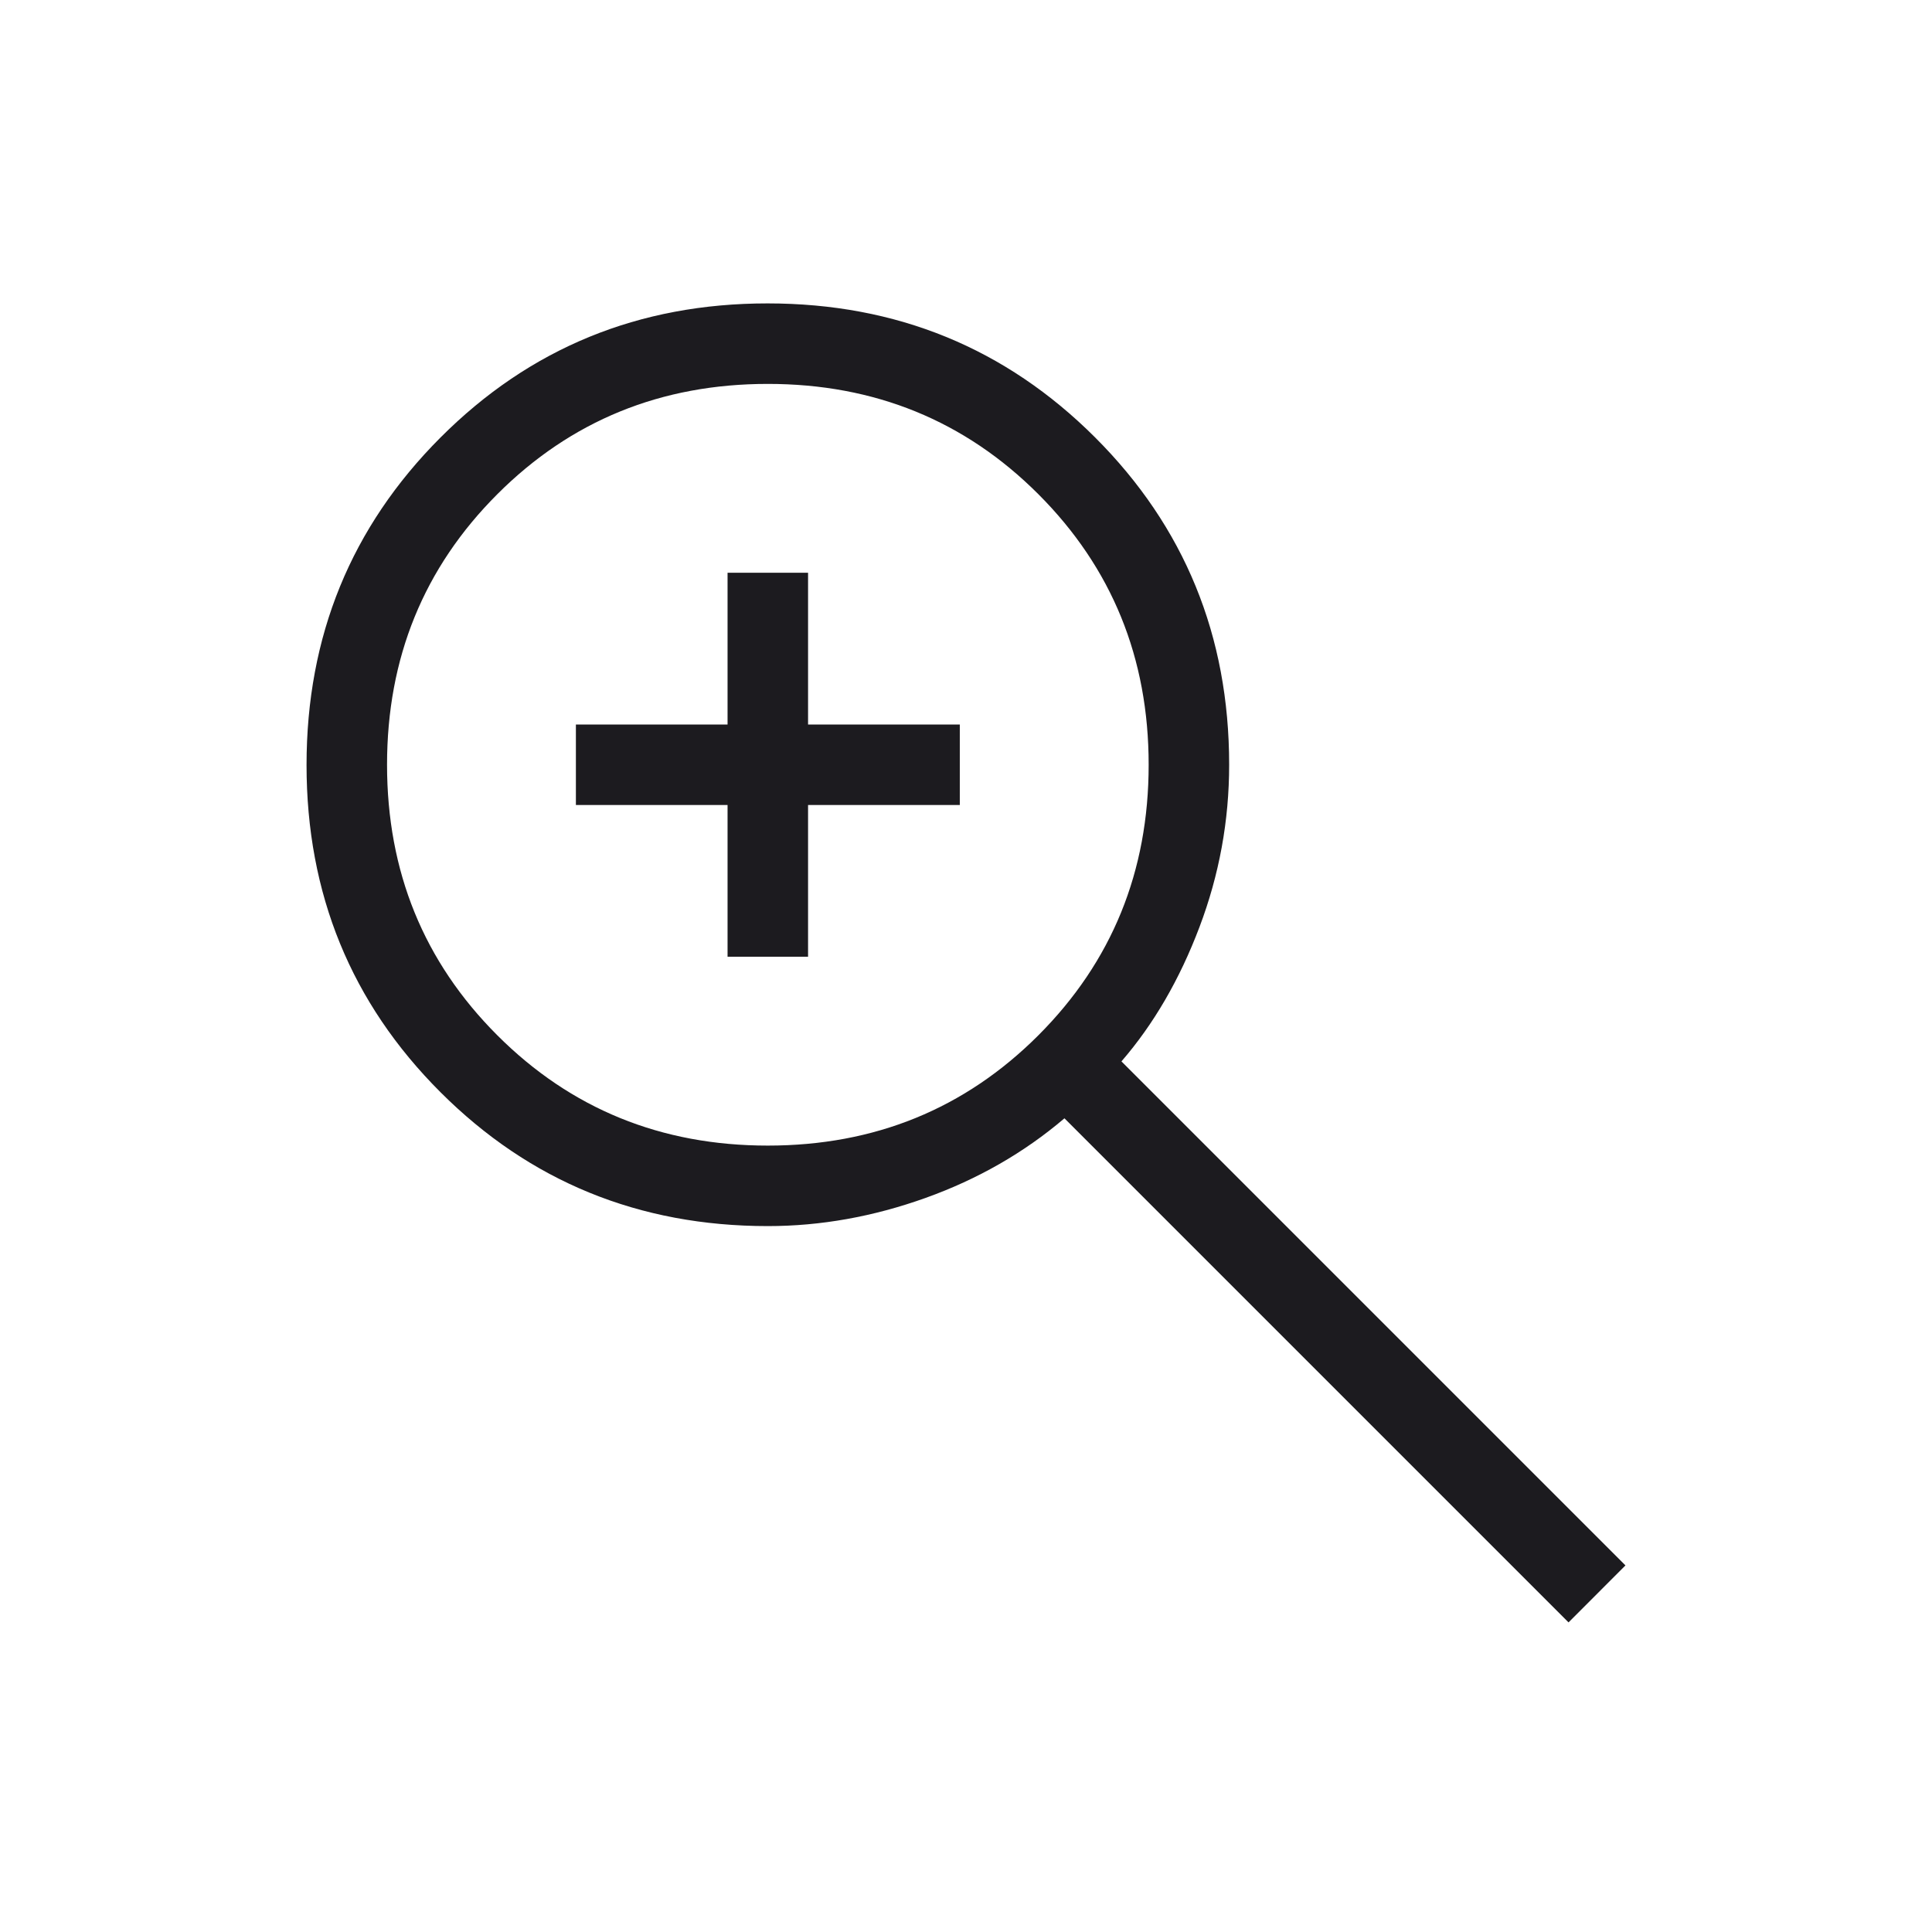
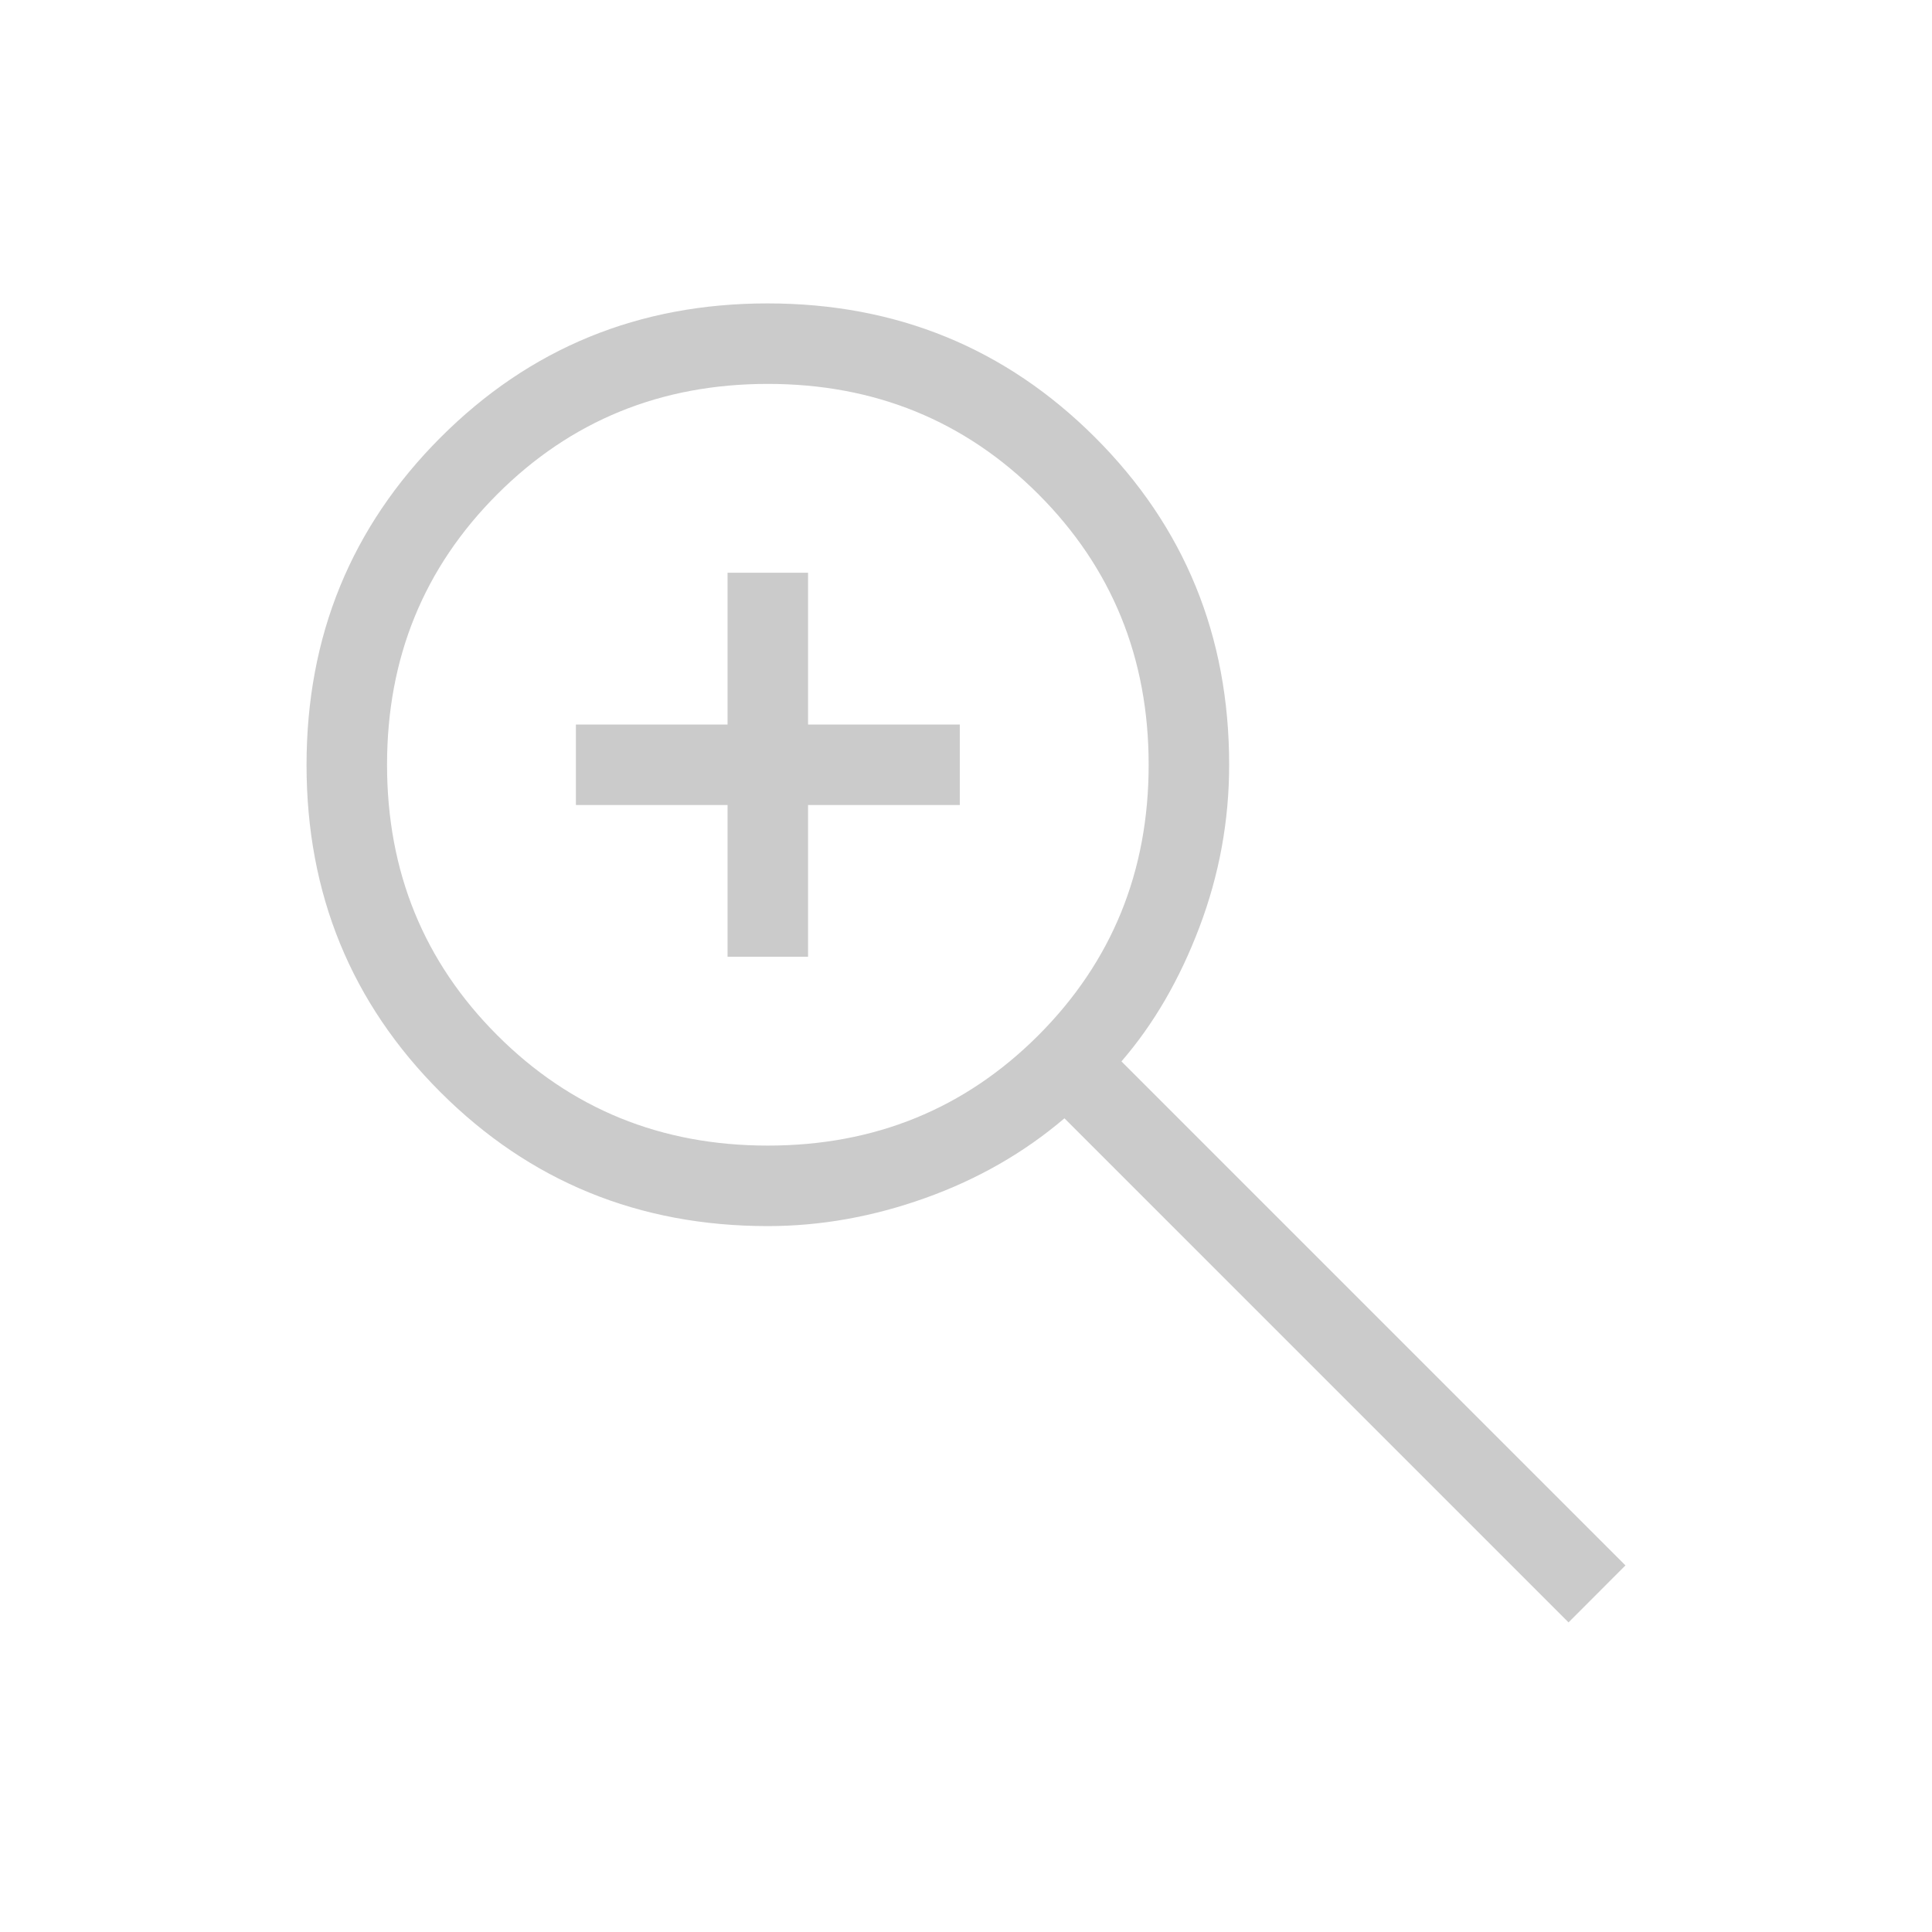
<svg xmlns="http://www.w3.org/2000/svg" width="24" height="24" viewBox="0 0 24 24" fill="none">
  <mask id="mask0_702_1318" style="mask-type:alpha" maskUnits="userSpaceOnUse" x="0" y="0" width="24" height="24">
    <rect width="24" height="24" fill="#D9D9D9" />
  </mask>
  <g mask="url(#mask0_702_1318)">
-     <path d="M19.485 20.154L13.223 13.892C12.723 14.318 12.148 14.648 11.498 14.881C10.848 15.114 10.195 15.231 9.538 15.231C7.937 15.231 6.581 14.676 5.472 13.568C4.362 12.459 3.808 11.104 3.808 9.503C3.808 7.902 4.362 6.547 5.471 5.436C6.58 4.325 7.934 3.769 9.535 3.769C11.136 3.769 12.492 4.324 13.603 5.433C14.714 6.543 15.269 7.898 15.269 9.5C15.269 10.195 15.146 10.867 14.9 11.517C14.654 12.167 14.331 12.723 13.931 13.185L20.192 19.446L19.485 20.154ZM9.538 14.231C10.865 14.231 11.986 13.774 12.899 12.861C13.812 11.947 14.269 10.827 14.269 9.5C14.269 8.173 13.812 7.053 12.899 6.139C11.986 5.226 10.865 4.769 9.538 4.769C8.211 4.769 7.091 5.226 6.178 6.139C5.264 7.053 4.808 8.173 4.808 9.5C4.808 10.827 5.264 11.947 6.178 12.861C7.091 13.774 8.211 14.231 9.538 14.231ZM9.038 11.885V10H7.154V9H9.038V7.115H10.038V9H11.923V10H10.038V11.885H9.038Z" fill="#1C1B1F" />
+     <path d="M19.485 20.154L13.223 13.892C12.723 14.318 12.148 14.648 11.498 14.881C10.848 15.114 10.195 15.231 9.538 15.231C7.937 15.231 6.581 14.676 5.472 13.568C4.362 12.459 3.808 11.104 3.808 9.503C3.808 7.902 4.362 6.547 5.471 5.436C6.58 4.325 7.934 3.769 9.535 3.769C11.136 3.769 12.492 4.324 13.603 5.433C14.714 6.543 15.269 7.898 15.269 9.5C15.269 10.195 15.146 10.867 14.9 11.517C14.654 12.167 14.331 12.723 13.931 13.185L20.192 19.446L19.485 20.154ZM9.538 14.231C10.865 14.231 11.986 13.774 12.899 12.861C13.812 11.947 14.269 10.827 14.269 9.5C14.269 8.173 13.812 7.053 12.899 6.139C11.986 5.226 10.865 4.769 9.538 4.769C8.211 4.769 7.091 5.226 6.178 6.139C5.264 7.053 4.808 8.173 4.808 9.5C4.808 10.827 5.264 11.947 6.178 12.861C7.091 13.774 8.211 14.231 9.538 14.231ZM9.038 11.885V10H7.154V9H9.038V7.115H10.038V9H11.923V10H10.038V11.885H9.038Z" fill="#CBCBCB" />
  </g>
</svg>
